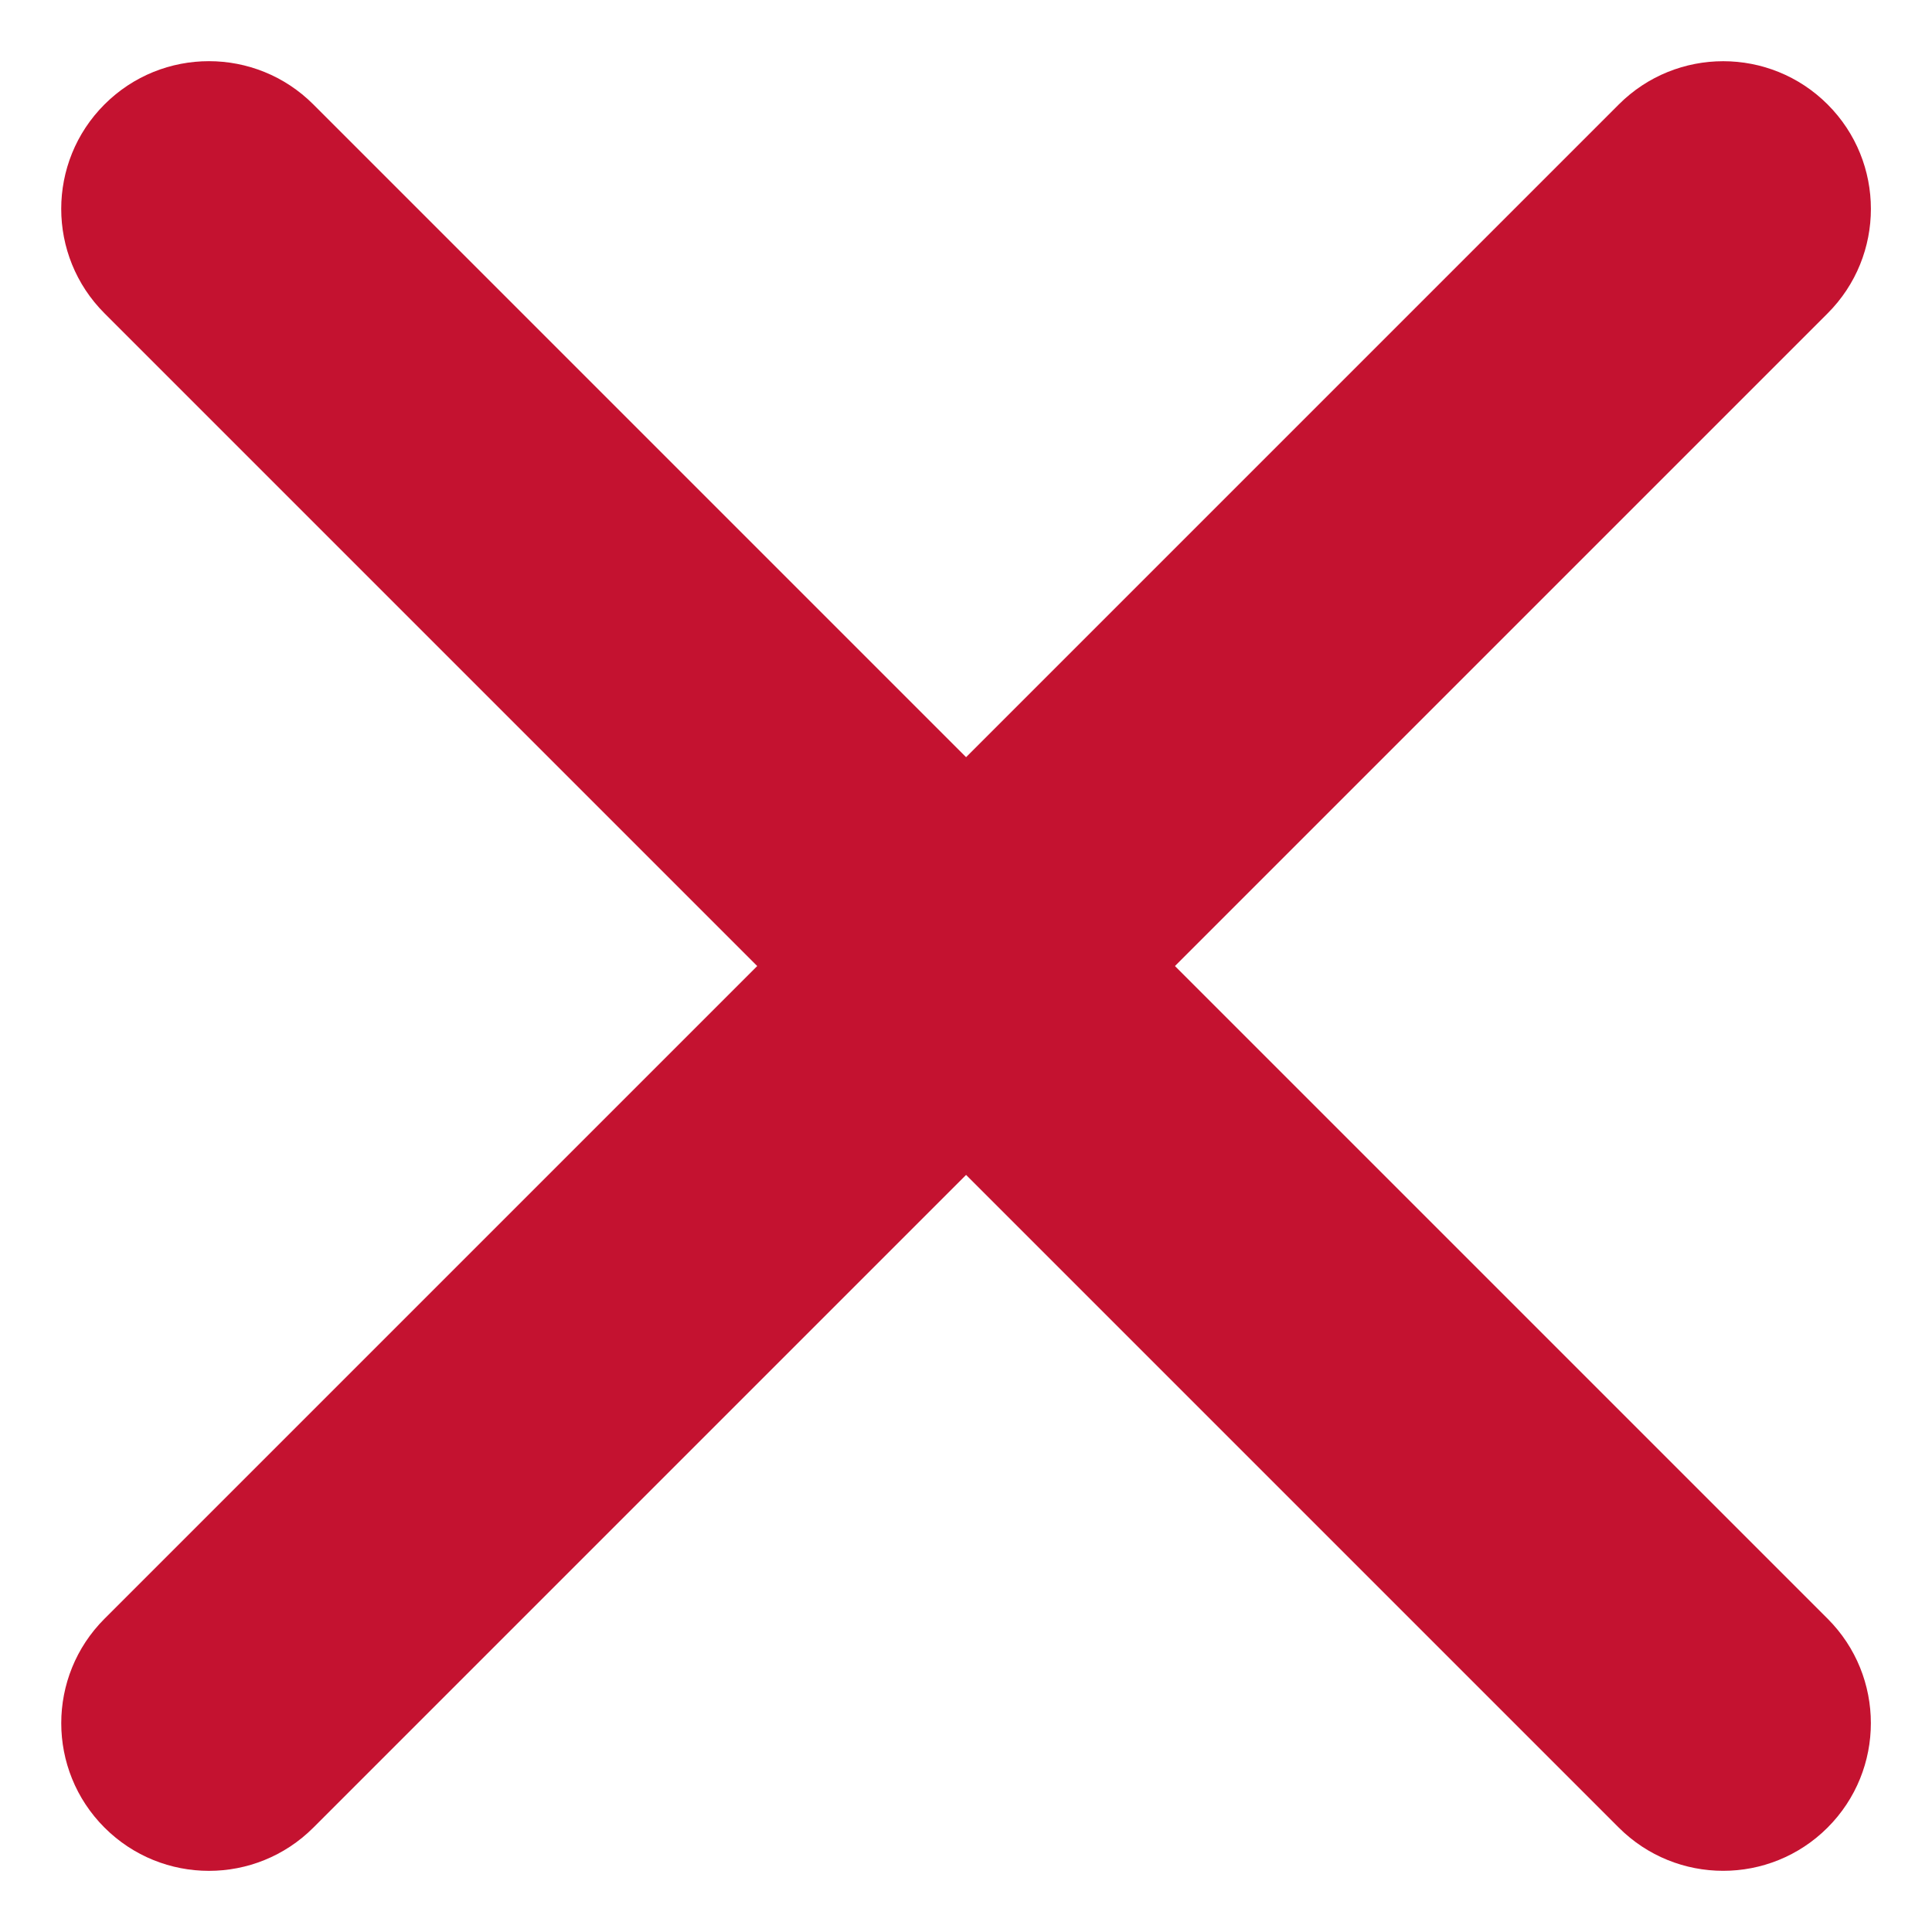
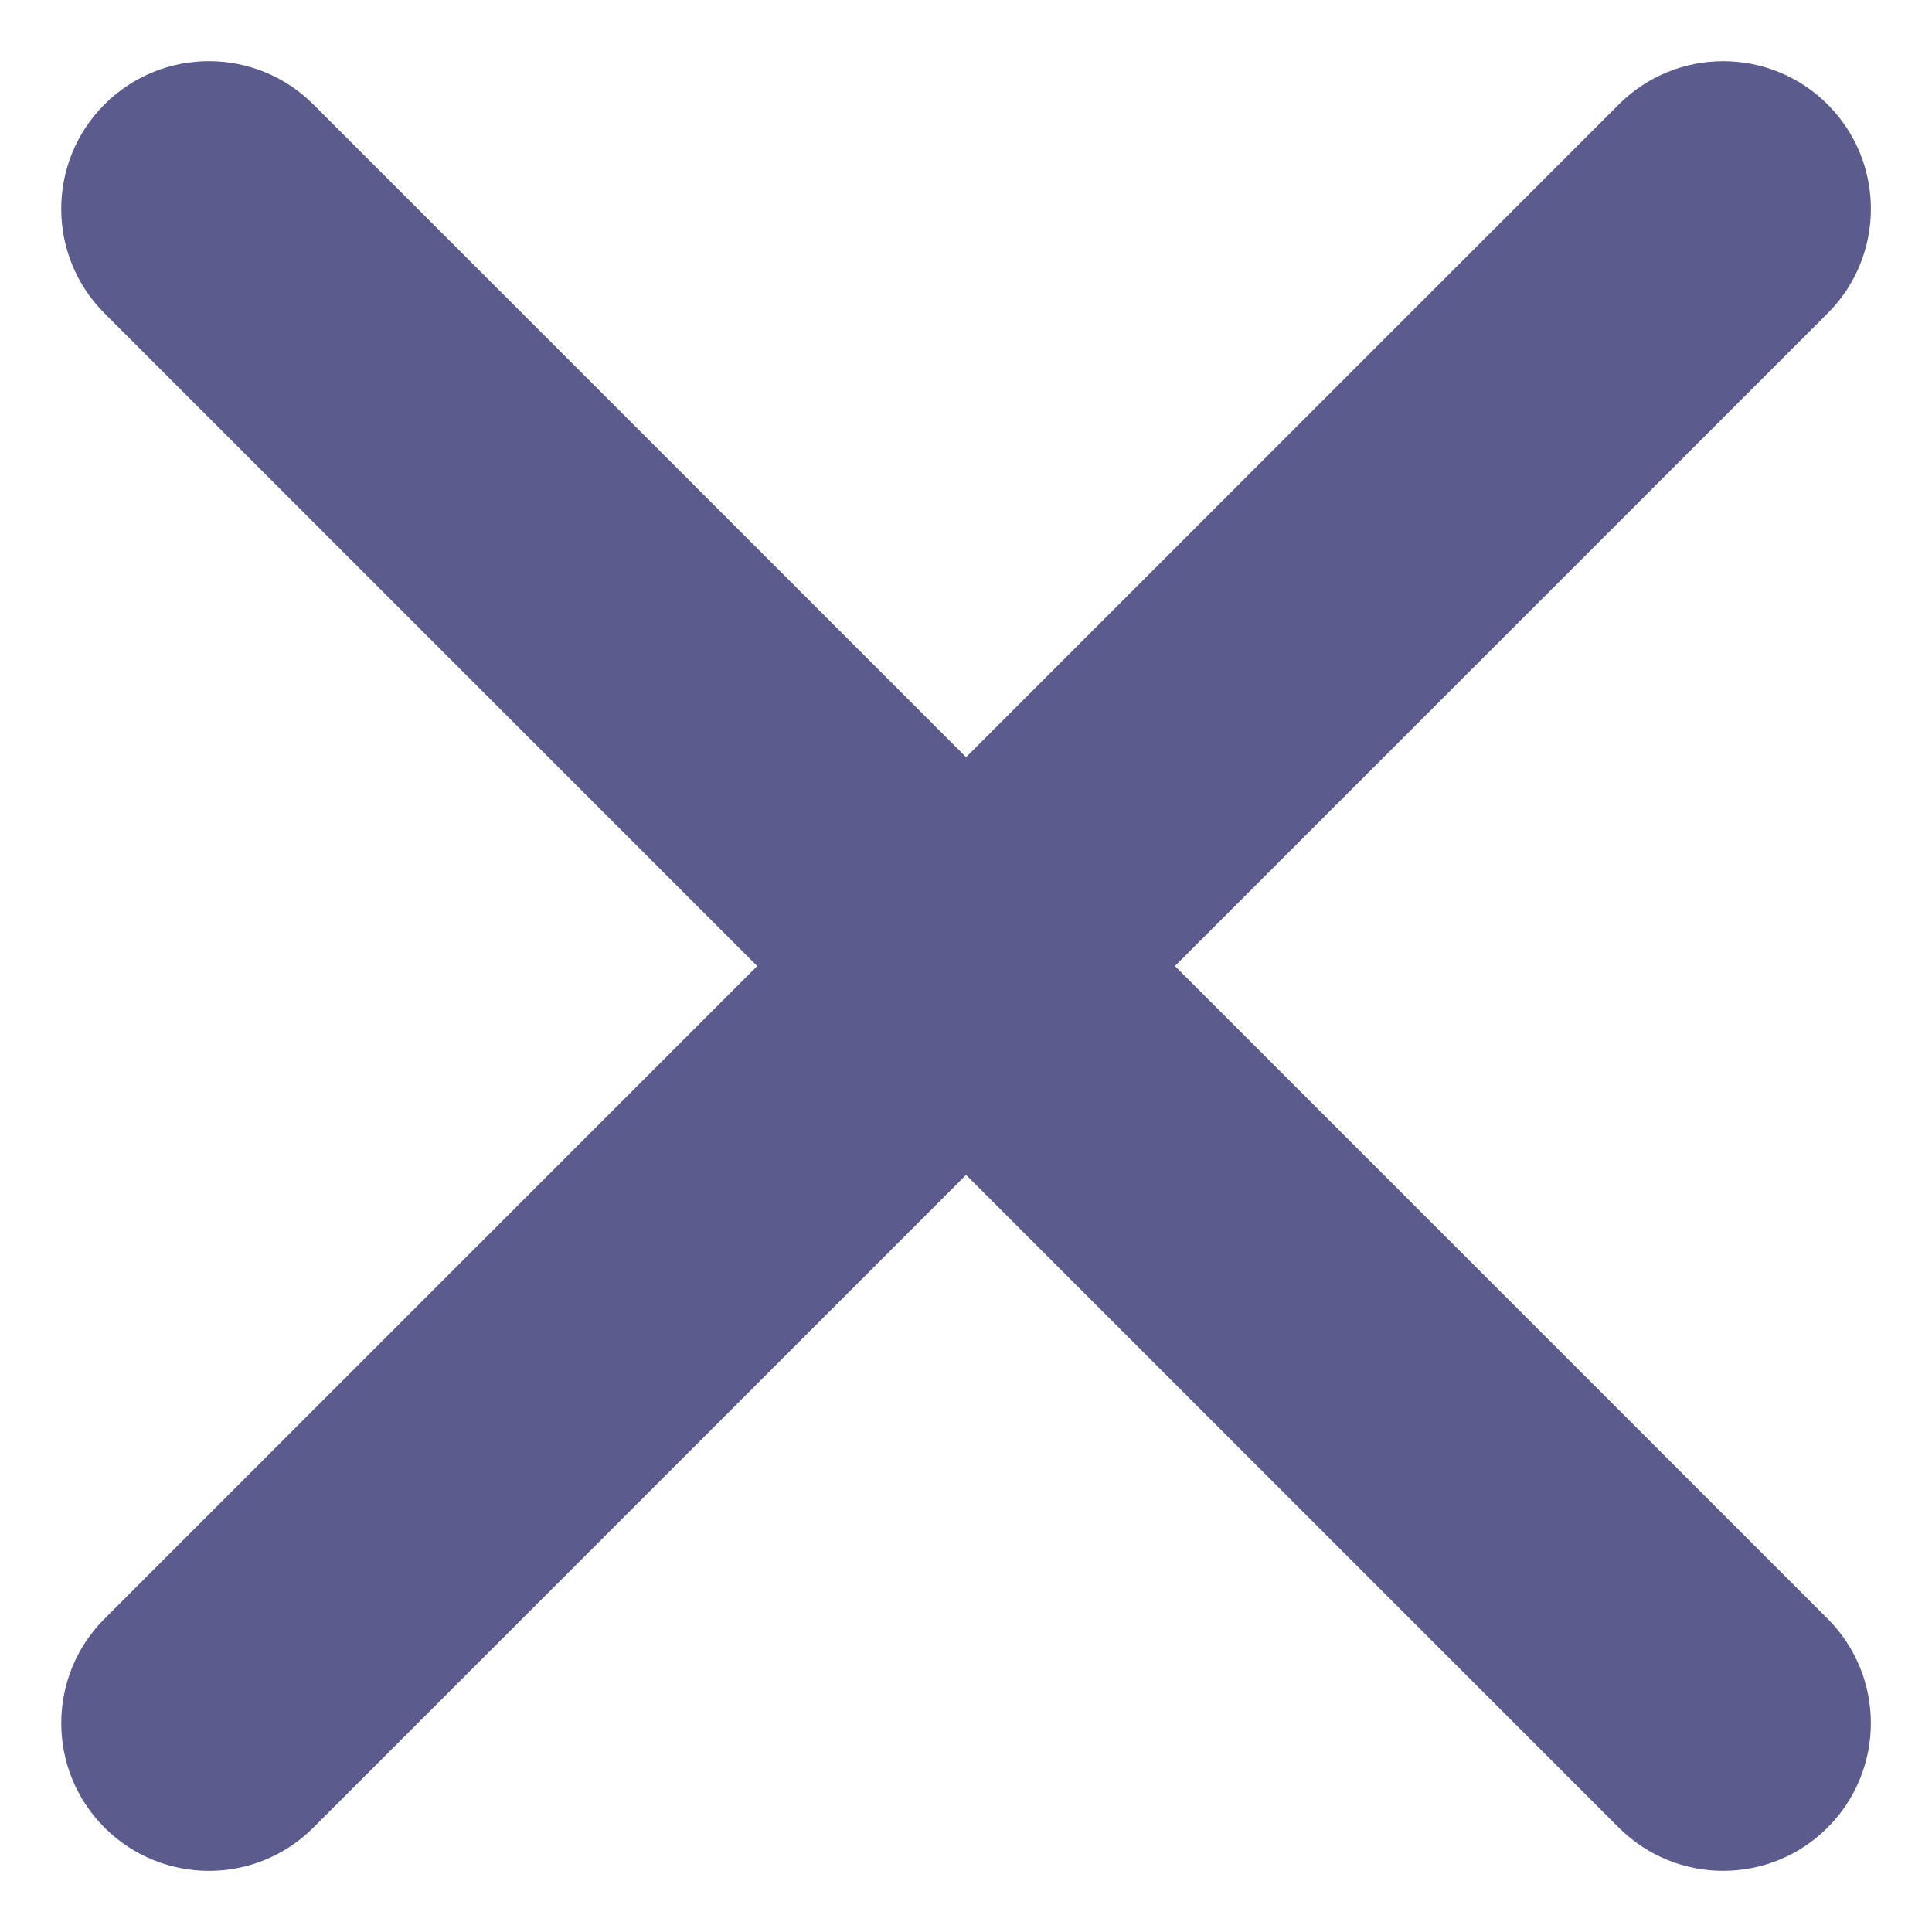
<svg xmlns="http://www.w3.org/2000/svg" viewBox="6586.418 8 26.163 26.163">
  <defs>
    <style>
      .cls-1 {
-         fill: #c41230;
+         fill: #5b5b8d;
      }
    </style>
  </defs>
  <g id="X" transform="translate(6257)">
    <rect id="Rectangle_27" data-name="Rectangle 27" class="cls-1" width="33" height="4" rx="2" transform="translate(332.247 8) rotate(45)" />
    <rect id="Rectangle_28" data-name="Rectangle 28" class="cls-1" width="33" height="4" rx="2" transform="translate(329.419 31.335) rotate(-45)" />
  </g>
</svg>
